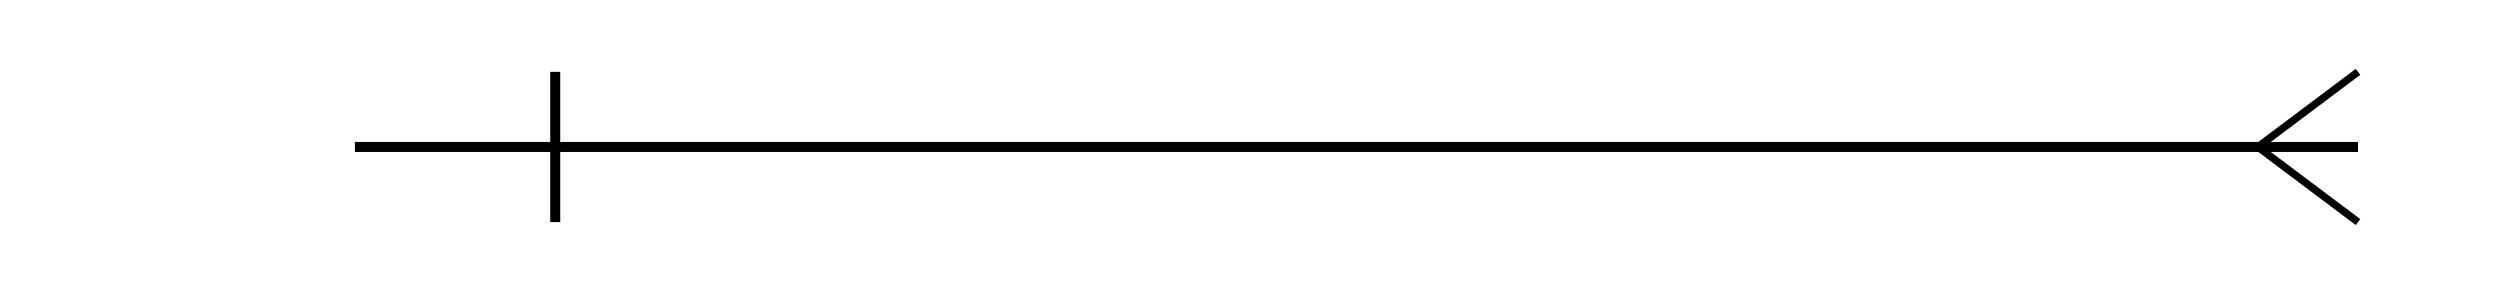
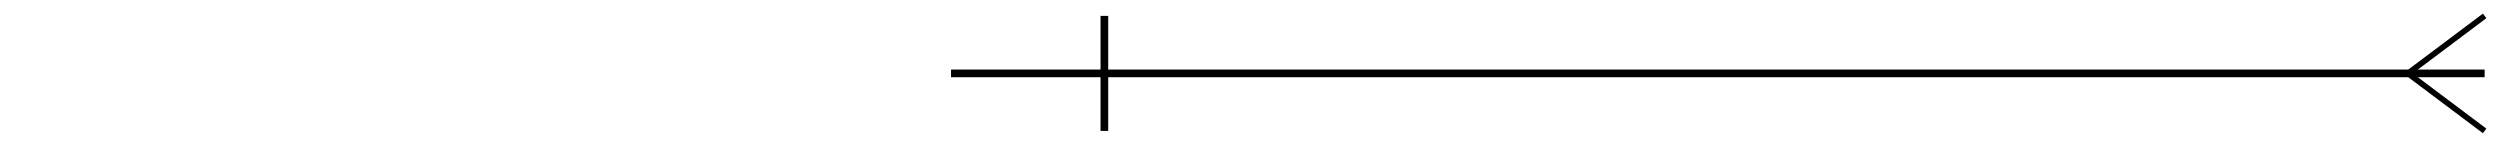
- <svg xmlns="http://www.w3.org/2000/svg" width="140.889mm" height="16.564mm" viewBox="0 0 499.213 58.693" id="svg2" version="1.1">
+ <svg xmlns="http://www.w3.org/2000/svg" width="184.016mm" height="10.805mm" viewBox="0 0 652.025 38.287" id="svg2" version="1.1">
  <defs id="defs4" />
-   <g id="layer1" transform="translate(-29.13386,-183.0157)">
+   <g id="layer1" transform="translate(148.0315,-193.2189)">
    <path style="fill:none;fill-rule:evenodd;stroke:#000000;stroke-width:2;stroke-linecap:butt;stroke-linejoin:miter;stroke-miterlimit:4;stroke-dasharray:none;stroke-opacity:1" d="m 100,212.362 400,0" id="path4172" />
-     <path style="fill:none;fill-rule:evenodd;stroke:#000000;stroke-width:2;stroke-linecap:butt;stroke-linejoin:miter;stroke-opacity:1;stroke-miterlimit:4;stroke-dasharray:none" d="m 140,197.362 0,30" id="path4192" />
-     <path style="fill:none;fill-rule:evenodd;stroke:#000000;stroke-width:1.5;stroke-linecap:butt;stroke-linejoin:miter;stroke-opacity:1;stroke-miterlimit:4;stroke-dasharray:none" d="m 500,197.362 -20,15 20,15" id="path4198" />
+     <path style="fill:none;fill-rule:evenodd;stroke:#000000;stroke-width:2;stroke-linecap:butt;stroke-linejoin:miter;stroke-miterlimit:4;stroke-dasharray:none;stroke-opacity:1" d="m 140,197.362 0,30" id="path4192" />
+     <path style="fill:none;fill-rule:evenodd;stroke:#000000;stroke-width:1.5;stroke-linecap:butt;stroke-linejoin:miter;stroke-miterlimit:4;stroke-dasharray:none;stroke-opacity:1" d="m 500,197.362 -20,15 20,15" id="path4198" />
  </g>
</svg>
